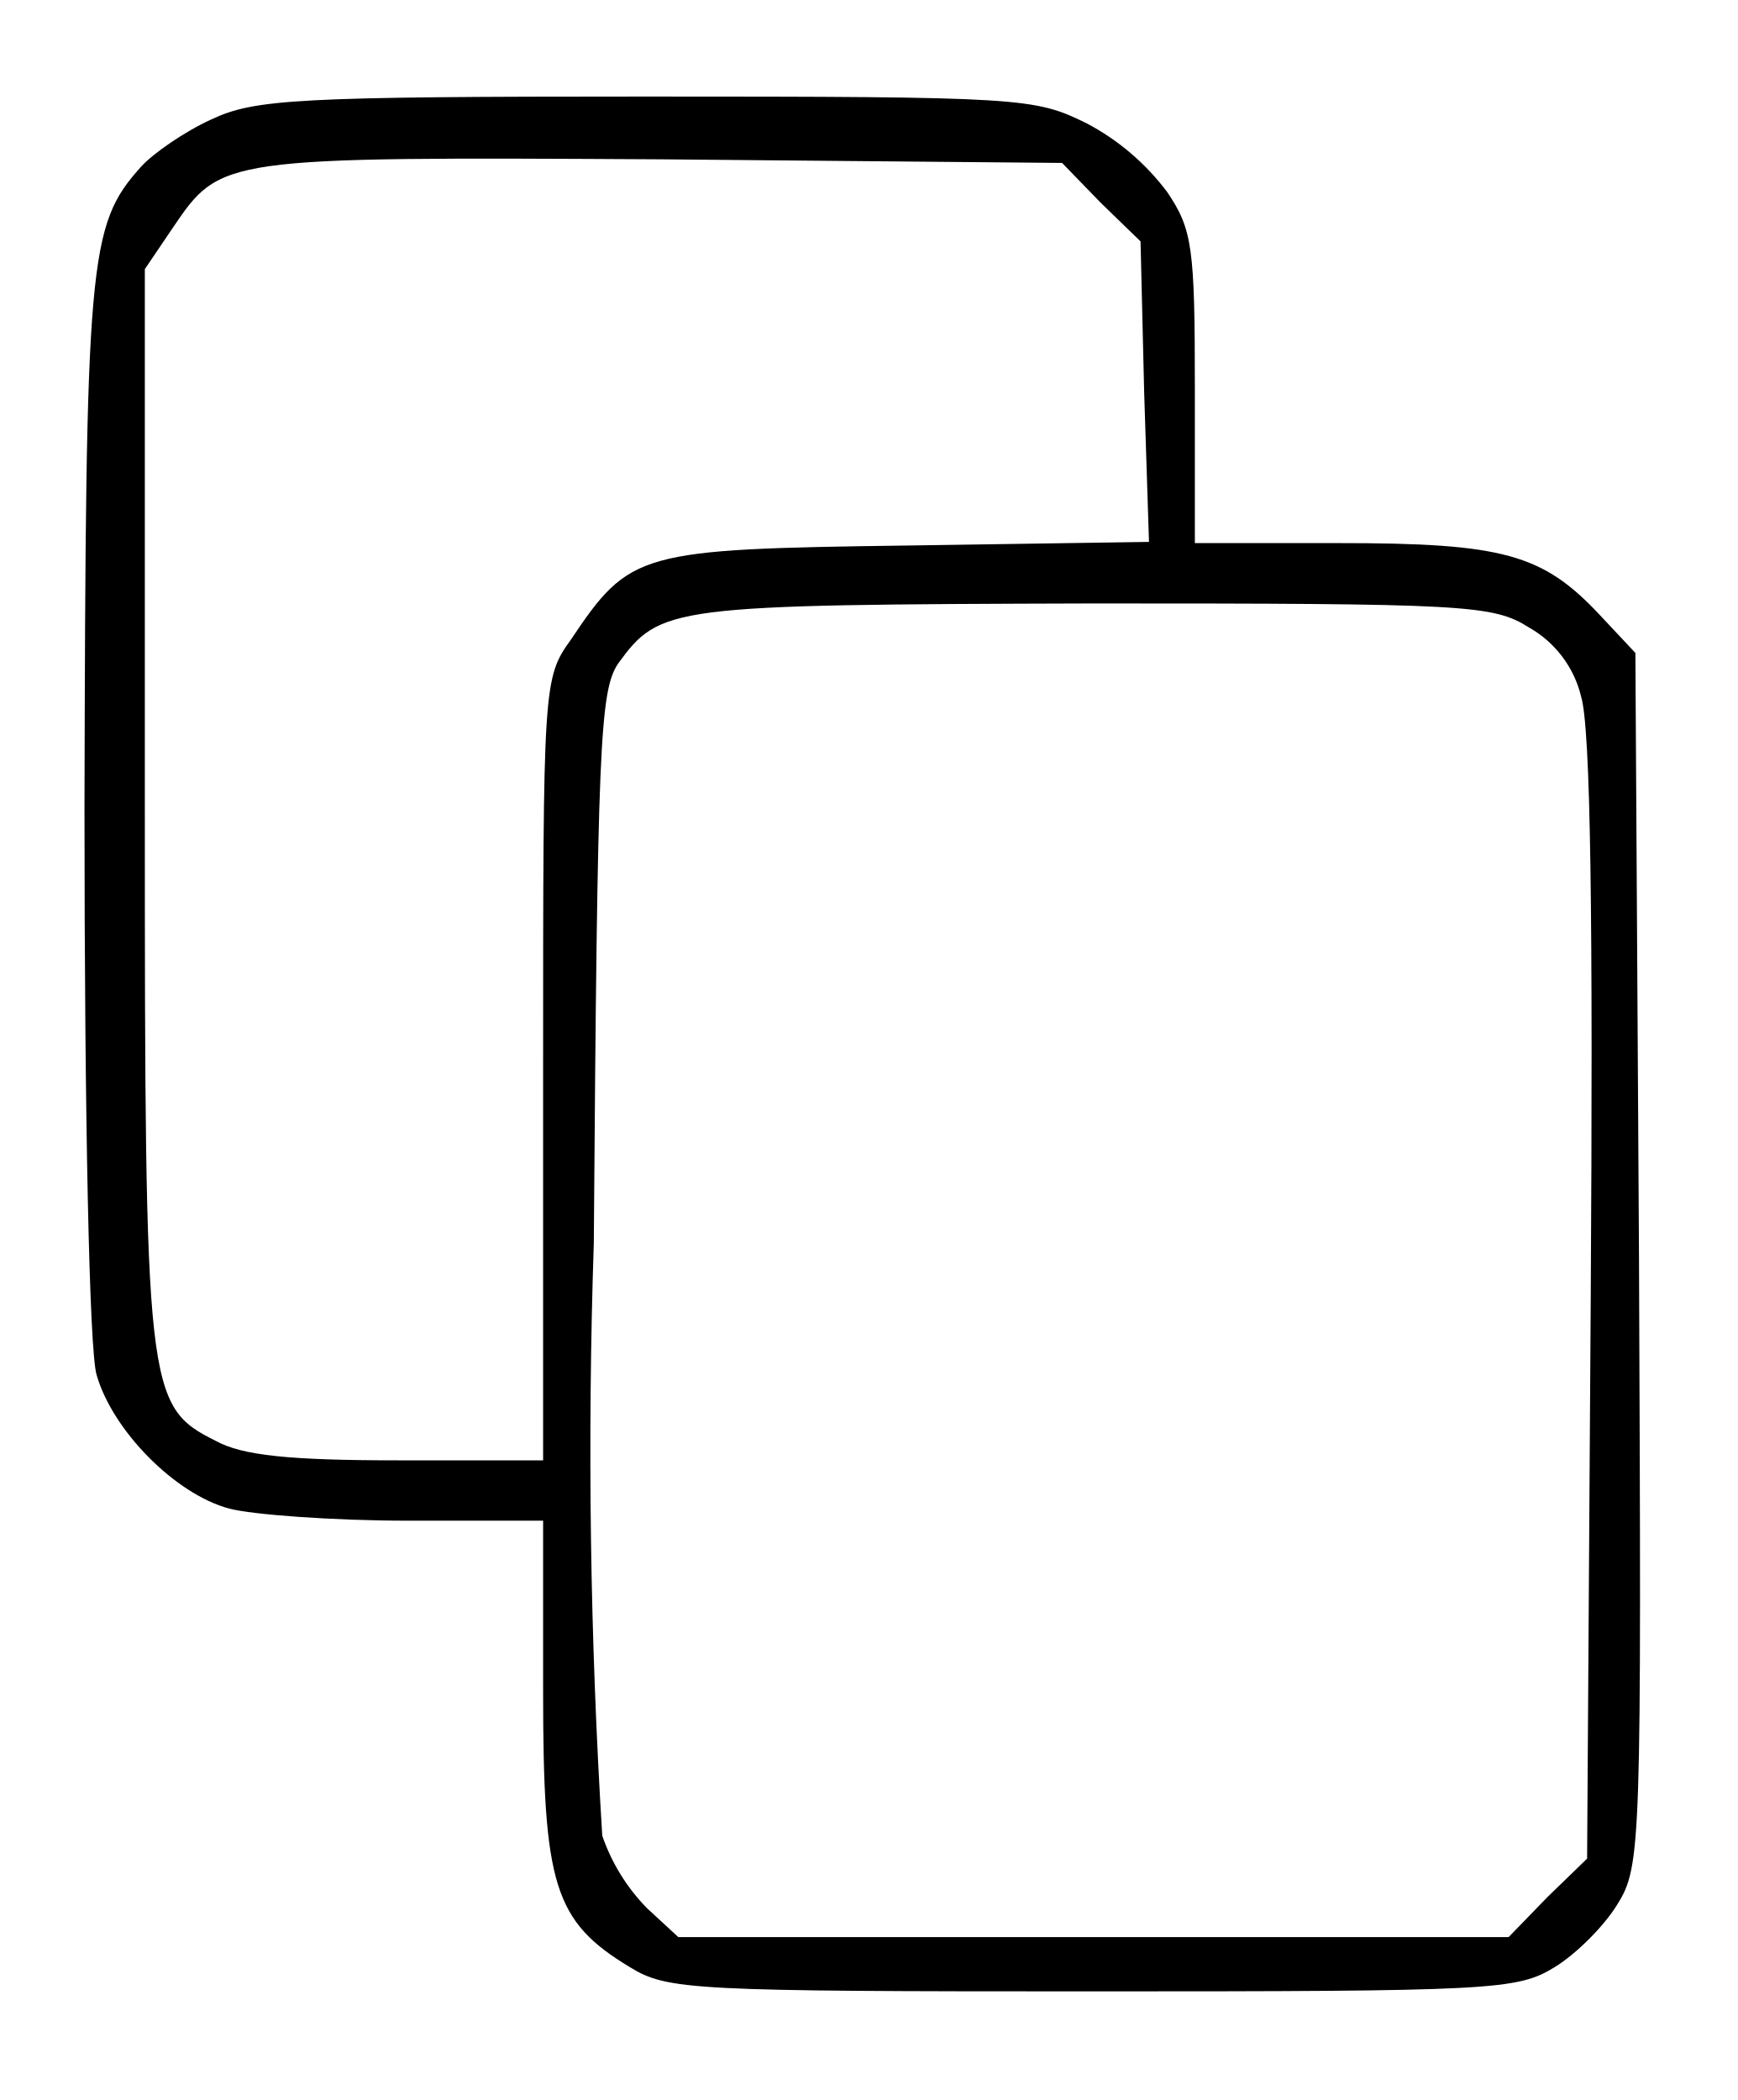
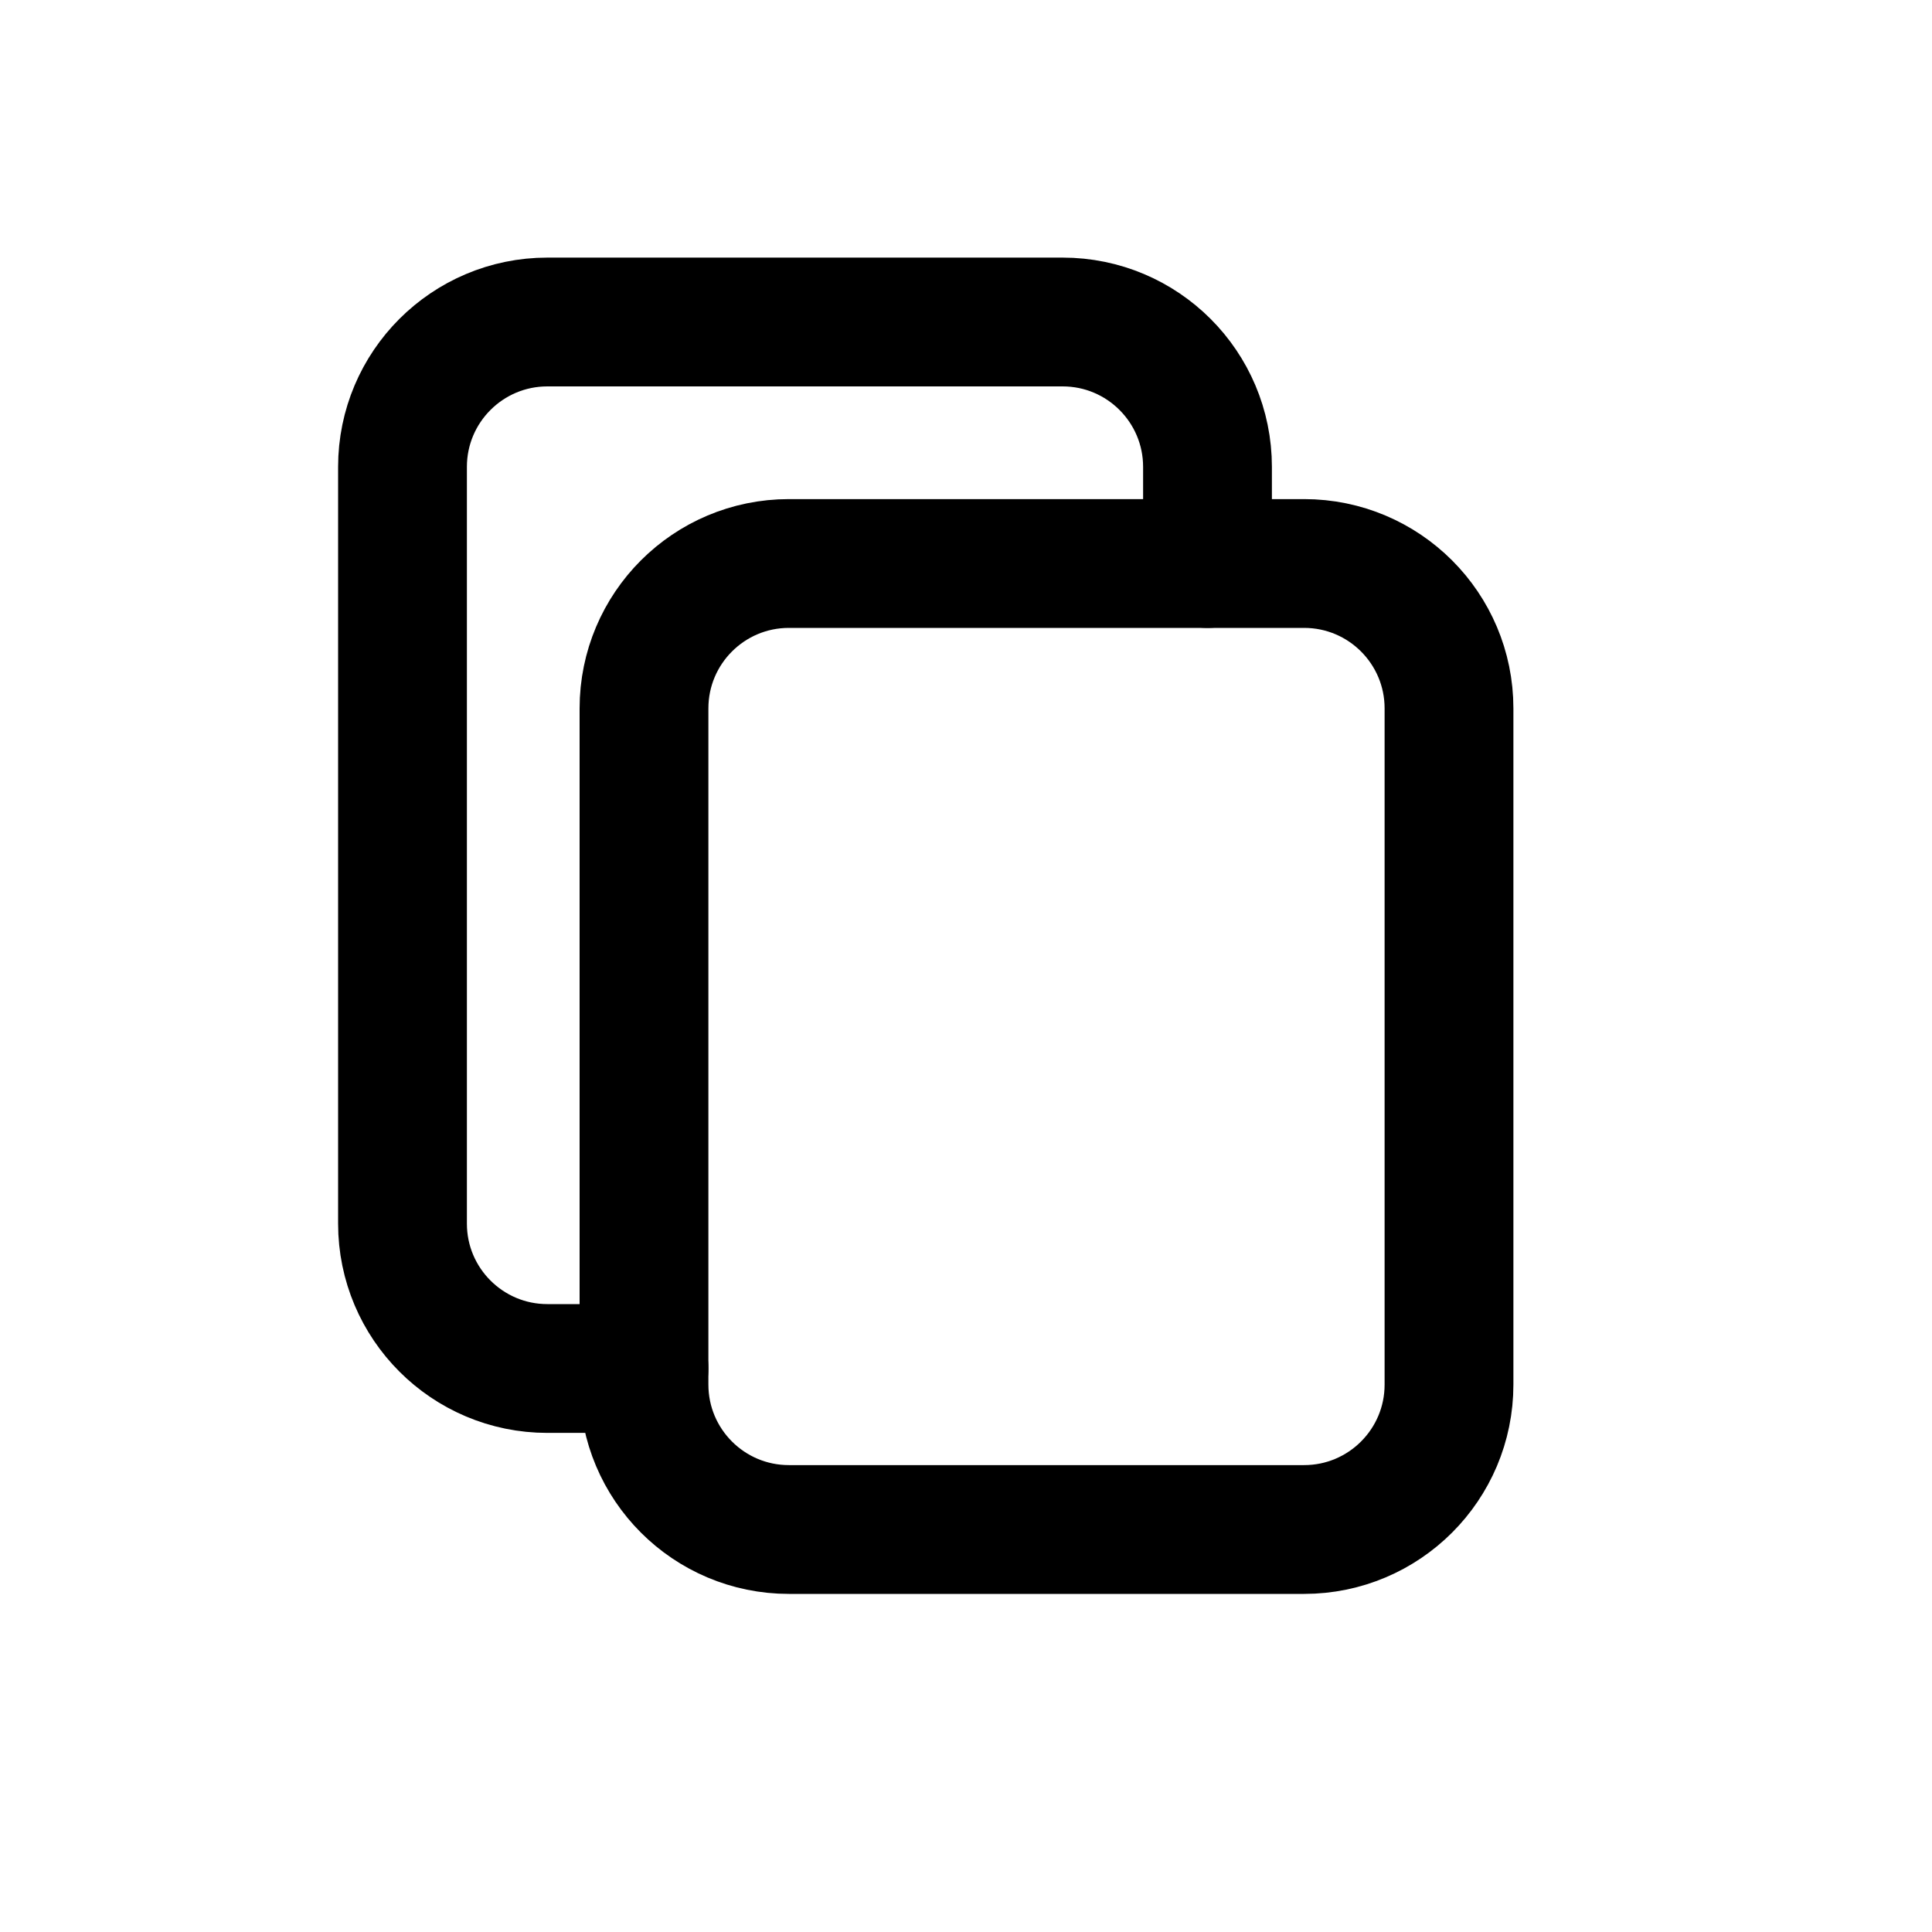
- <svg xmlns="http://www.w3.org/2000/svg" fill="currentColor" aria-label="copy" viewBox="0 0 144 174">
-   <path d="M17.5 9.9c-2.2 1-4.8 2.8-5.8 3.9C7.3 18.7 7.1 21.3 7 67c0 25.7.4 44.9 1 46.9 1.3 4.6 6.5 9.9 11 11.1 1.9.5 8.6 1 14.8 1H45v14.2c0 16 .9 19 7.2 22.8 3.1 1.9 5.1 2 38.3 2s35.2-.1 38.3-2c1.8-1.1 4.1-3.4 5.2-5.2 2-3.2 2-4.8 1.8-53.5l-.3-50.2-3-3.2c-4.7-5-8-5.9-21.5-5.9H99V32.1c0-11.6-.2-13.1-2.3-16.2a20 20 0 0 0-6.7-5.7C85.7 8.1 84.8 8 53.5 8c-28.9 0-32.4.2-36 1.9m73.7 6.9 3.3 3.2.3 12.5.4 12.4-20 .3c-22.3.3-23 .5-27.9 7.8C45 56.2 45 56.7 45 88.6V121H33c-9 0-12.9-.4-15.1-1.6-5.8-2.9-5.9-4-5.9-52.7V22.3l2.3-3.4c4-5.9 4-5.9 40.4-5.7l33.3.3zM126.7 52a9 9 0 0 1 4.3 5.7c.8 2.6 1 18.3.8 50l-.3 46.3-3.3 3.2-3.2 3.3H56.2l-2.6-2.4a16 16 0 0 1-3.7-6 517 517 0 0 1-.7-49.1c.3-41.3.5-45.7 2-48 3.5-4.8 4.2-4.9 39.3-5 31 0 33.2.1 36.2 2" />
+ <svg xmlns="http://www.w3.org/2000/svg" viewBox="0 0 24 24">
+   <rect x="8" y="7" width="10" height="12" rx="1.8" fill="none" stroke="currentColor" stroke-width="1.6" />
+   <path d="M15 7V5.8A1.8 1.8 0 0 0 13.2 4H6.8A1.8 1.8 0 0 0 5 5.8v9.4A1.8 1.8 0 0 0 6.8 17H8" fill="none" stroke="currentColor" stroke-width="1.6" stroke-linecap="round" stroke-linejoin="round" />
</svg>
